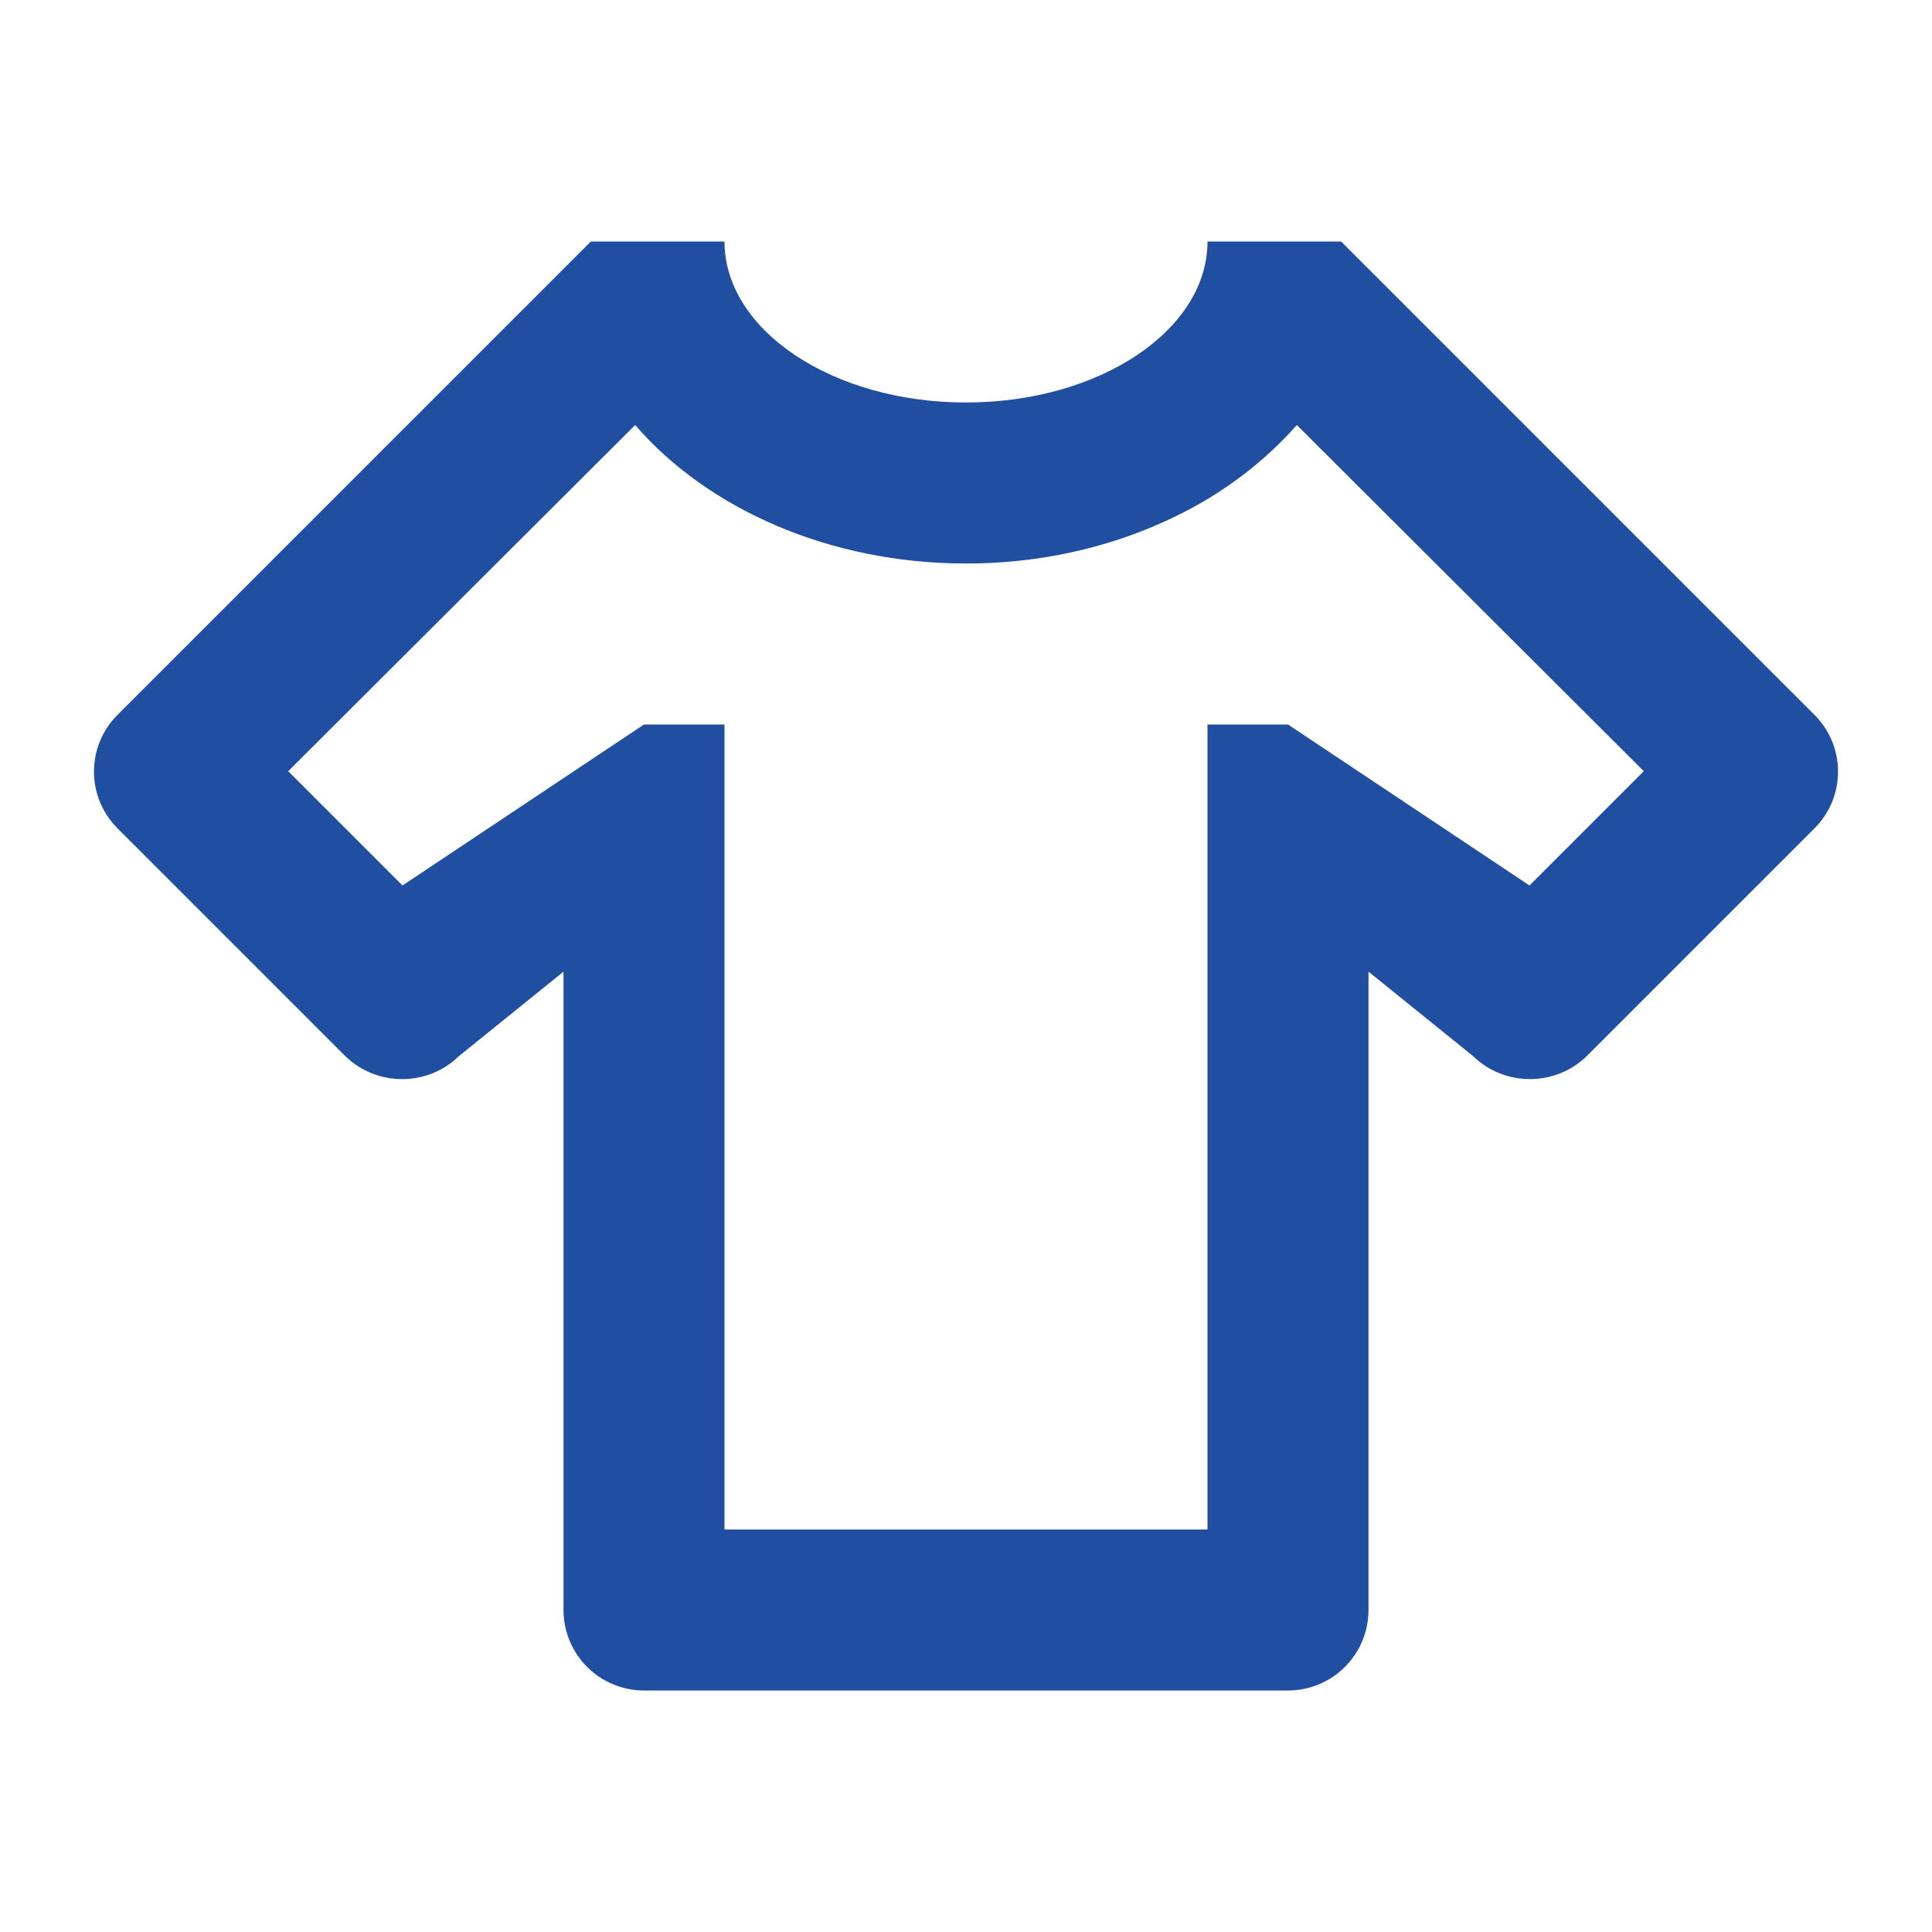
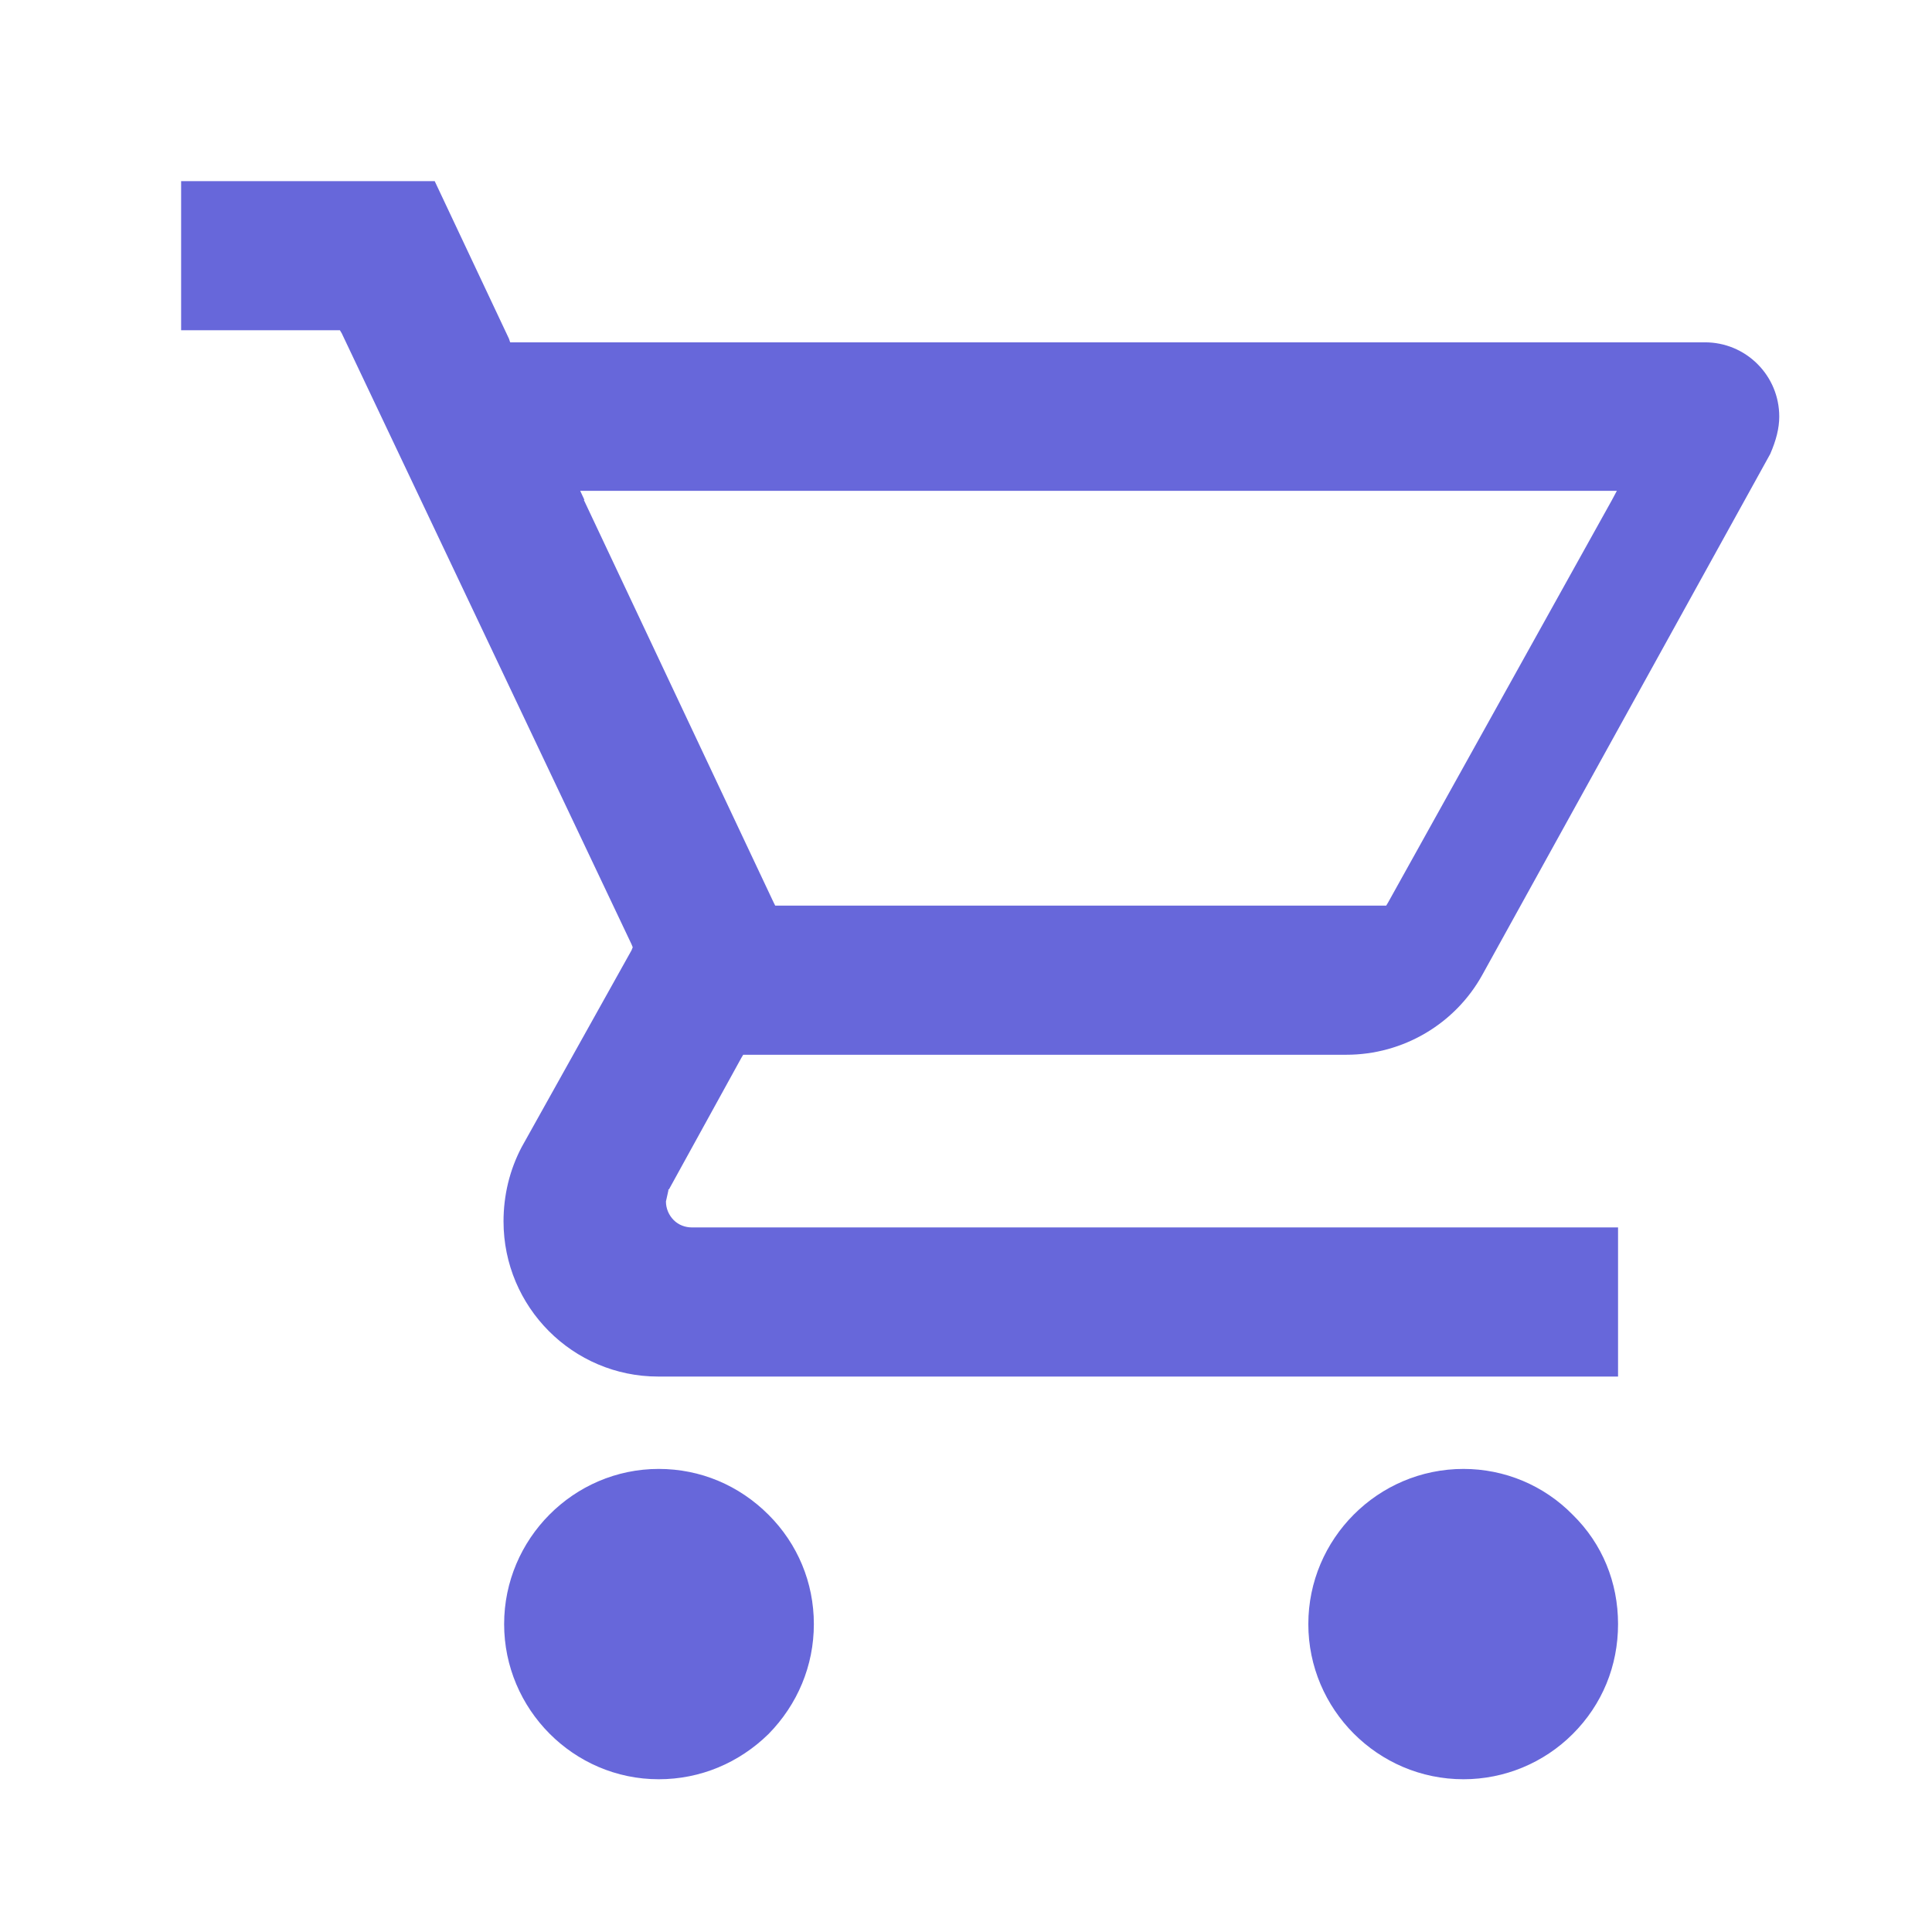
- <svg xmlns="http://www.w3.org/2000/svg" width="64" height="64" viewBox="0 0 64 64" fill="none">
-   <path d="M42.667 56H21.333C20.626 56 19.948 55.719 19.448 55.219C18.948 54.719 18.667 54.041 18.667 53.333V32.187L15.2 34.987C14.16 36 12.48 36 11.44 34.987L3.893 27.44C2.853 26.4 2.853 24.72 3.893 23.68L19.573 8H24C24 10.933 27.573 13.333 32 13.333C36.427 13.333 40 10.933 40 8H44.427L60.107 23.68C61.147 24.72 61.147 26.4 60.107 27.44L52.56 34.987C51.52 36 49.84 36 48.8 34.987L45.333 32.187V53.333C45.333 54.041 45.052 54.719 44.552 55.219C44.052 55.719 43.374 56 42.667 56ZM54.453 25.547L42.96 14.08C42.133 15.013 41.147 15.84 40 16.533C37.76 17.867 35.013 18.667 32 18.667C27.467 18.667 23.44 16.853 21.04 14.08L9.547 25.547L13.333 29.333L21.333 24H24V50.667H40V24H42.667L50.667 29.333L54.453 25.547Z" fill="#204FA1" />
+ <svg xmlns="http://www.w3.org/2000/svg" width="32" height="32" viewBox="0 0 32 32" fill="#6767DA">
+   <path d="M26.05 25.09C25.57 24.6 24.92 24.33 24.24 24.33C22.82 24.33 21.67 25.49 21.67 26.9C21.67 28.31 22.82 29.47 24.24 29.47C24.92 29.47 25.57 29.2 26.05 28.72C26.54 28.23 26.8 27.59 26.8 26.9C26.8 26.21 26.54 25.57 26.05 25.09ZM11.08 19.7L12.28 17.52L12.31 17.47H22.3C23.24 17.47 24.1 16.96 24.55 16.15L29.32 7.52C29.42 7.29 29.47 7.09 29.47 6.9C29.47 6.57 29.34 6.26 29.11 6.03C28.88 5.8 28.57 5.67 28.24 5.67H8.45L8.43 5.61L7.2 3H3V5.47H5.63L5.66 5.52L10.46 15.64L10.48 15.69L10.46 15.74L8.64 19C8.44 19.38 8.34 19.8 8.34 20.23C8.34 21.65 9.49 22.8 10.9 22.8H26.8V20.33H11.46C11.35 20.33 11.24 20.29 11.16 20.21C11.08 20.13 11.03 20.02 11.03 19.9L11.07 19.72V19.7H11.08ZM9.68 8.28L9.61 8.13H26.78L26.7 8.28L22.99 14.95L22.96 15H12.84L12.81 14.94L9.67 8.28H9.68ZM12.73 25.09C12.24 24.6 11.6 24.33 10.91 24.33C9.5 24.33 8.35 25.49 8.35 26.9C8.35 28.31 9.5 29.47 10.91 29.47C11.6 29.47 12.24 29.2 12.73 28.72C13.21 28.23 13.48 27.59 13.48 26.9C13.48 26.21 13.21 25.57 12.73 25.09Z" />
</svg>
